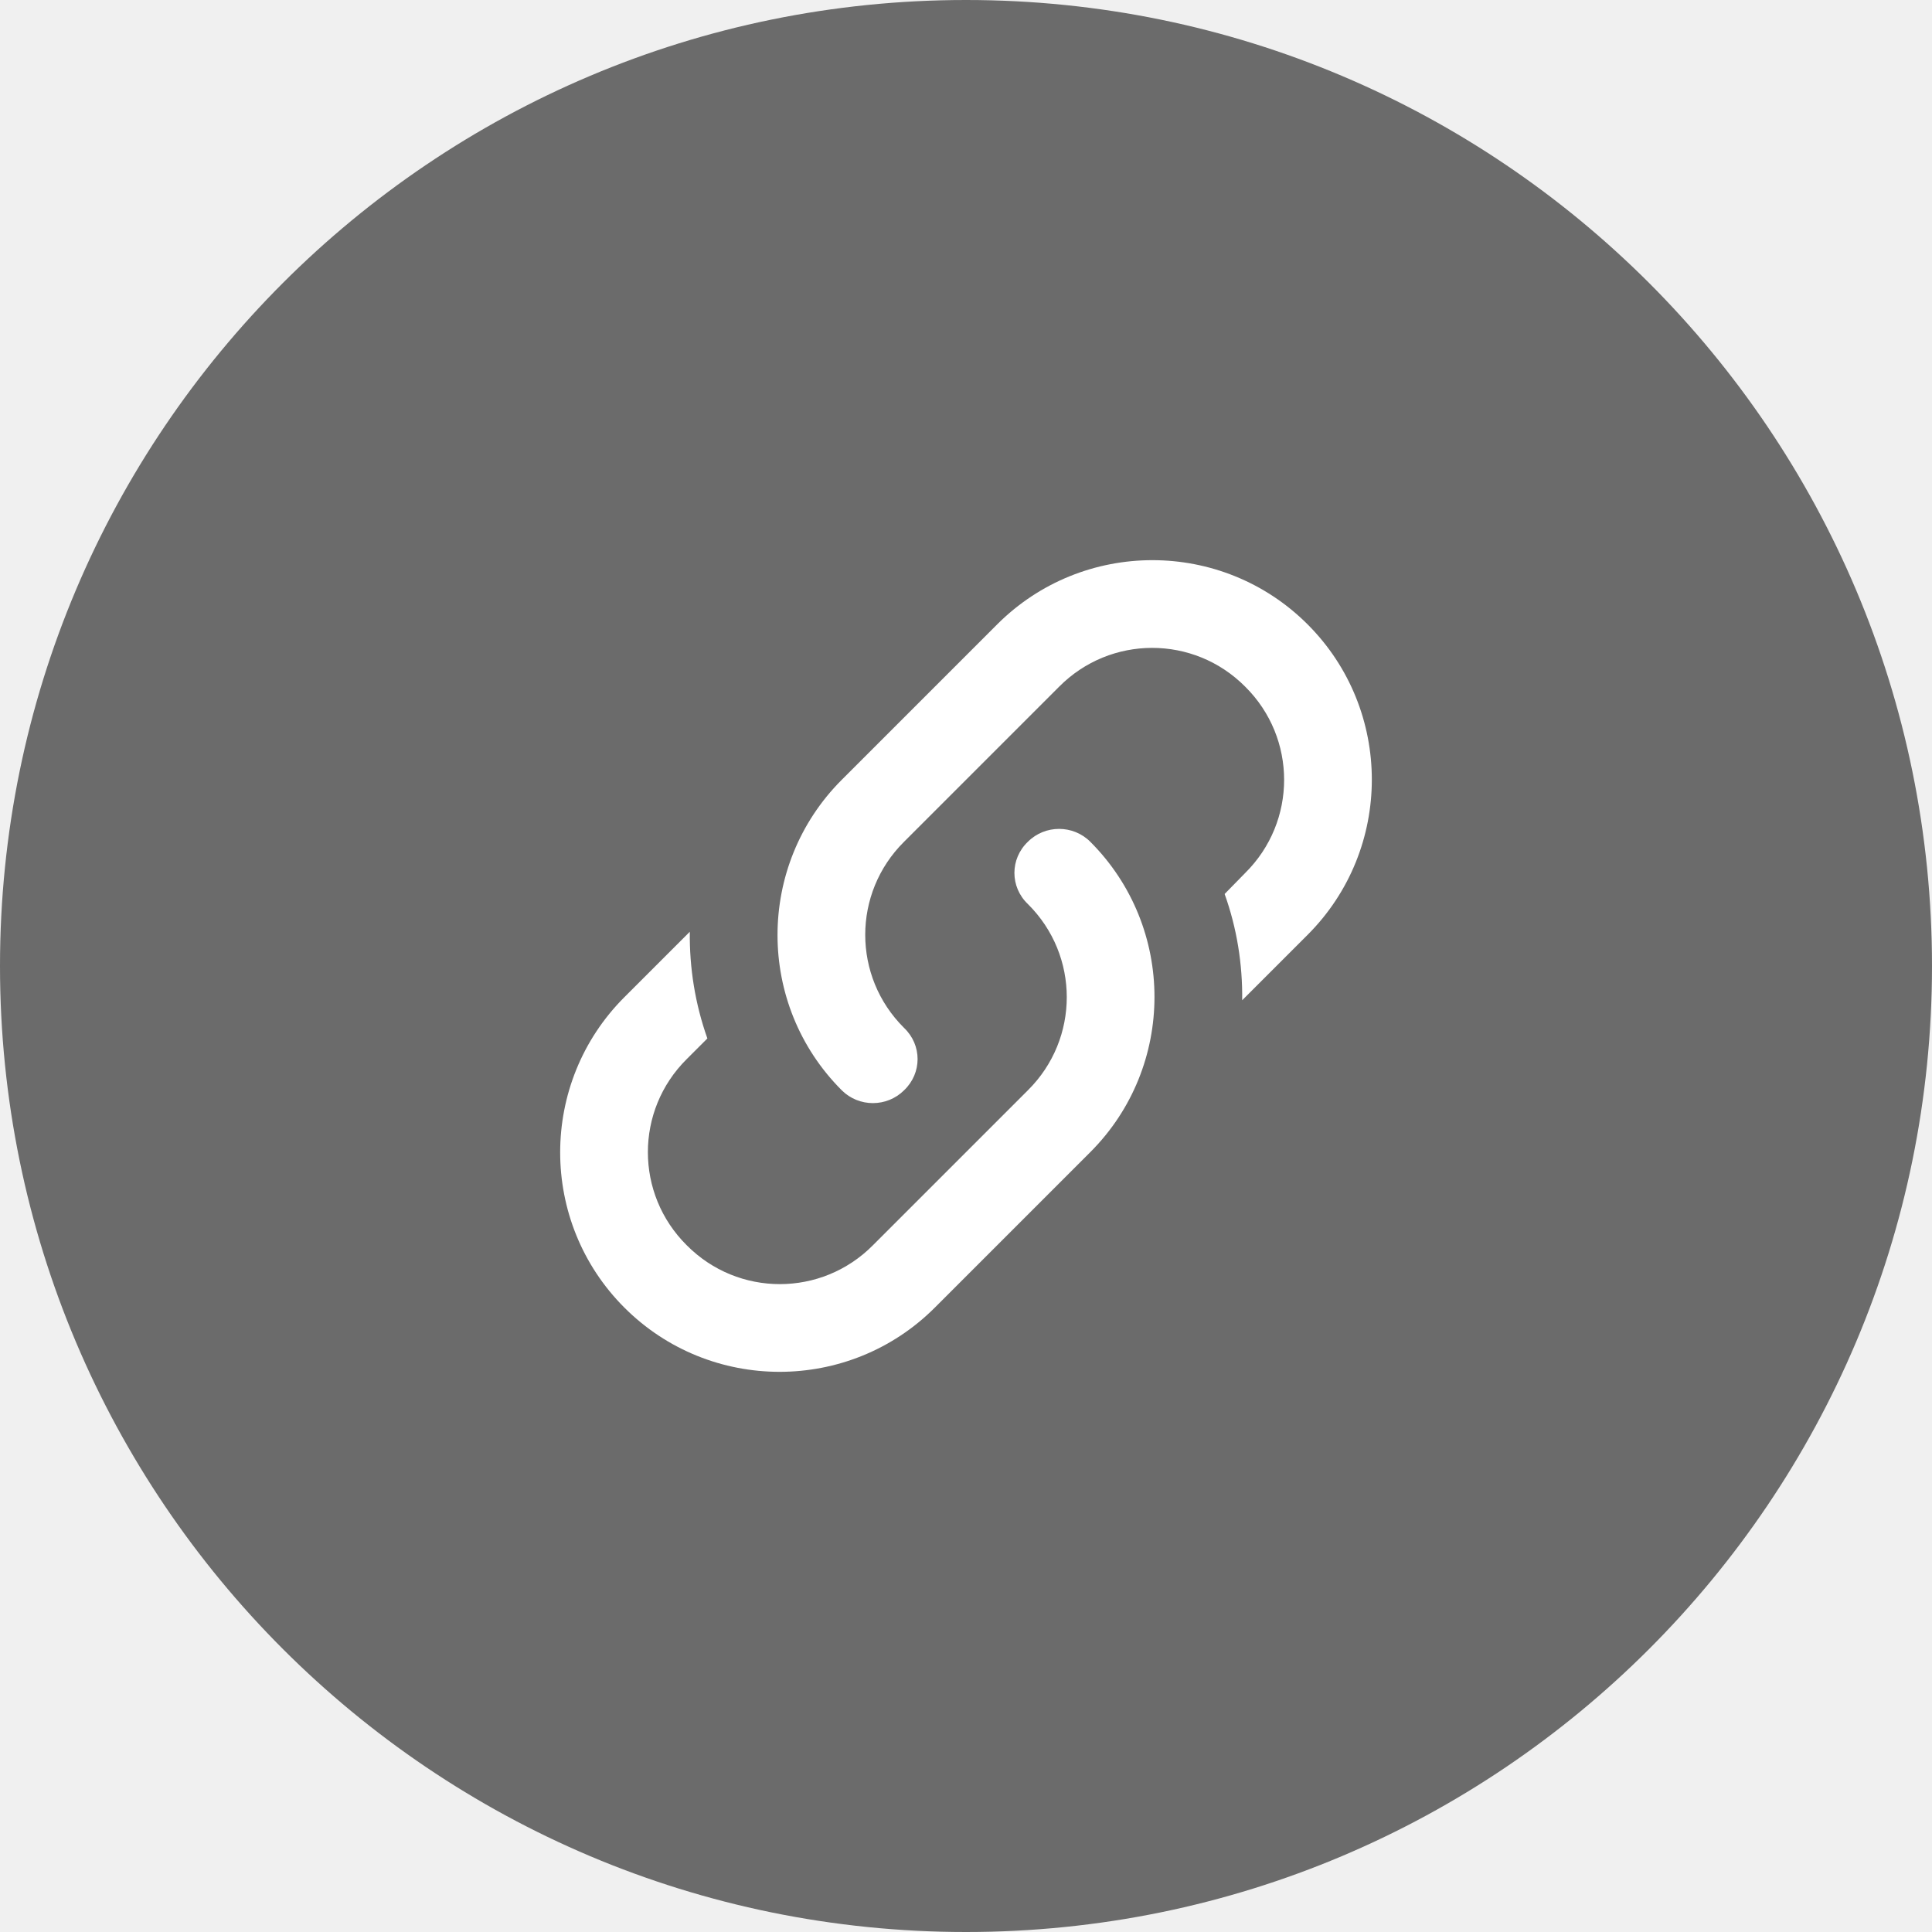
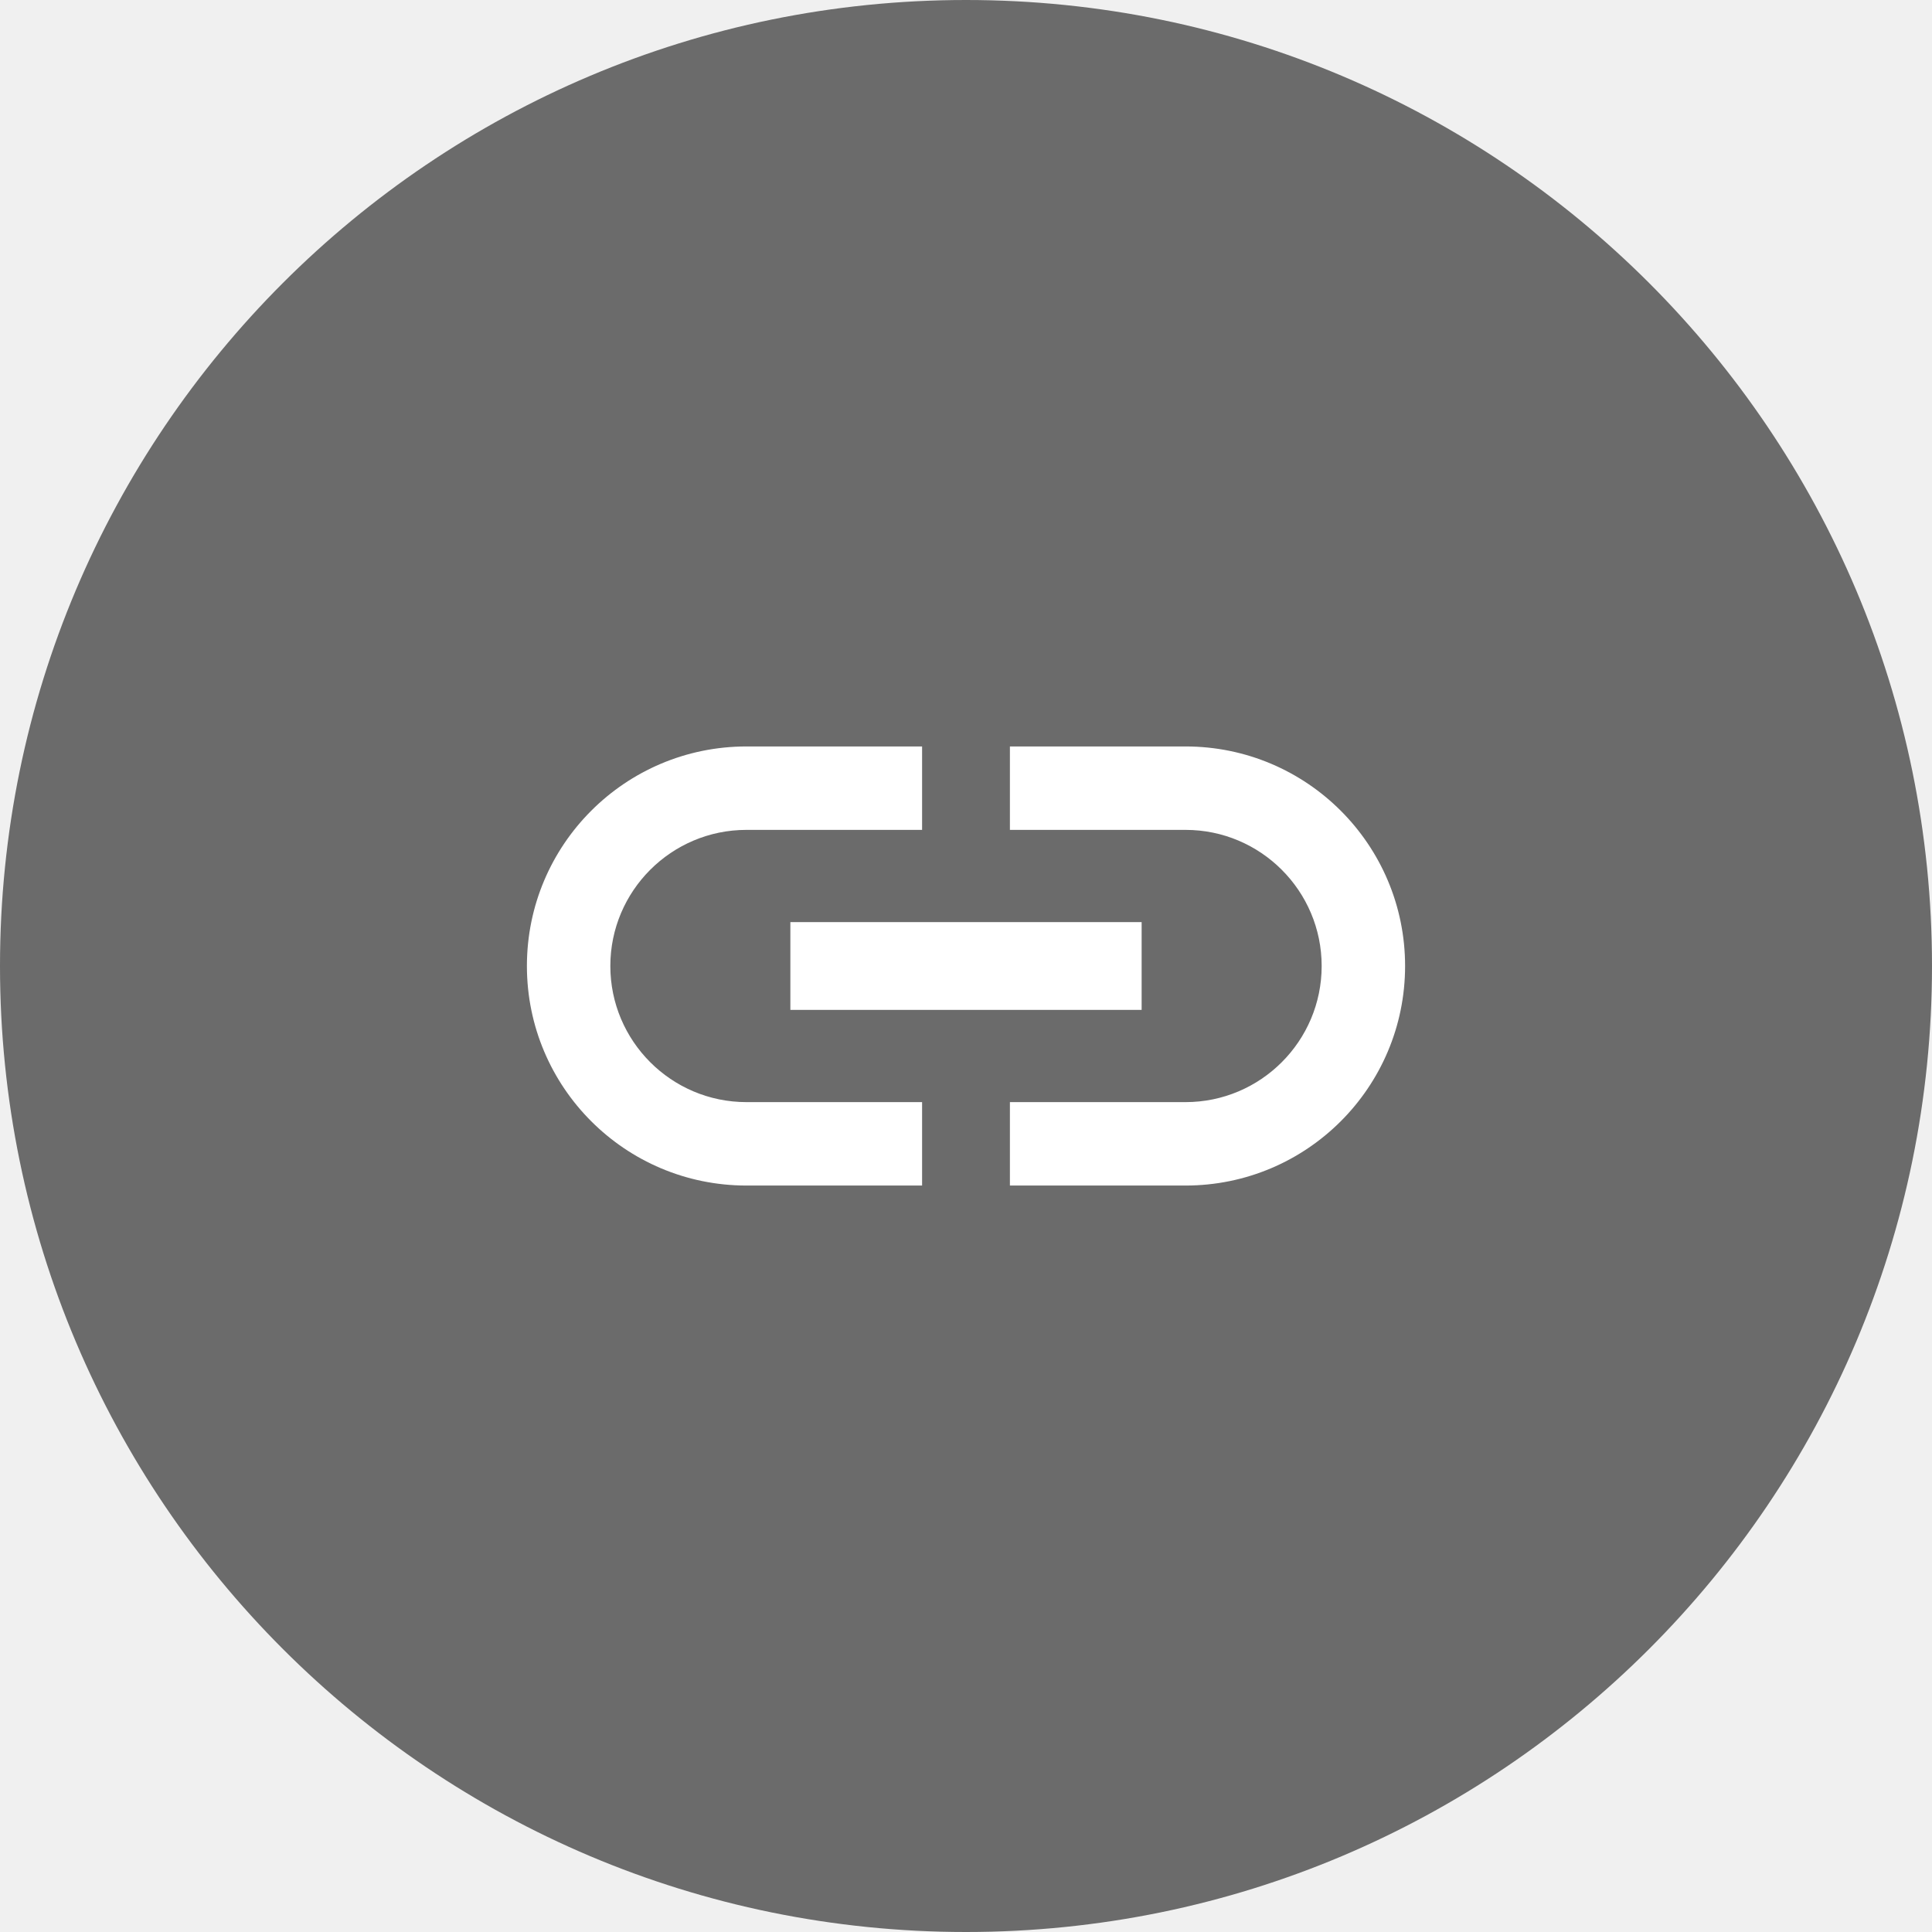
<svg xmlns="http://www.w3.org/2000/svg" viewBox="0 0 44 44" height="22" width="22" version="1.1">
  <circle r="22" cx="22" cy="22" fill="#6B6B6B" />
  <g transform="translate(10, 10)">
-     <path fill="#fff" d="M10.59,13.41C11,13.8 11,14.44 10.59,14.83C10.2,15.22 9.56,15.22 9.17,14.83C7.22,12.88 7.22,9.71 9.17,7.76V7.76L12.71,4.22C14.66,2.27 17.83,2.27 19.78,4.22C21.73,6.17 21.73,9.34 19.78,11.29L18.29,12.78C18.3,11.96 18.17,11.14 17.89,10.36L18.36,9.88C19.54,8.71 19.54,6.81 18.36,5.64C17.19,4.46 15.29,4.46 14.12,5.64L10.59,9.17C9.41,10.34 9.41,12.24 10.59,13.41M13.41,9.17C13.8,8.78 14.44,8.78 14.83,9.17C16.78,11.12 16.78,14.29 14.83,16.24V16.24L11.29,19.78C9.34,21.73 6.17,21.73 4.22,19.78C2.27,17.83 2.27,14.66 4.22,12.71L5.71,11.22C5.7,12.04 5.83,12.86 6.11,13.65L5.64,14.12C4.46,15.29 4.46,17.19 5.64,18.36C6.81,19.54 8.71,19.54 9.88,18.36L13.41,14.83C14.59,13.66 14.59,11.76 13.41,10.59C13,10.2 13,9.56 13.41,9.17Z" />
+     <path fill="#fff" d="M3.9,12C3.9,10.29 5.29,8.9 7,8.9H11V7H7A5,5 0 0,0 2,12A5,5 0 0,0 7,17H11V15.1H7C5.29,15.1 3.9,13.71 3.9,12M8,13H16V11H8V13M17,7H13V8.9H17C18.71,8.9 20.1,10.29 20.1,12C20.1,13.71 18.71,15.1 17,15.1H13V17H17A5,5 0 0,0 22,12A5,5 0 0,0 17,7Z" />
  </g>
</svg>
